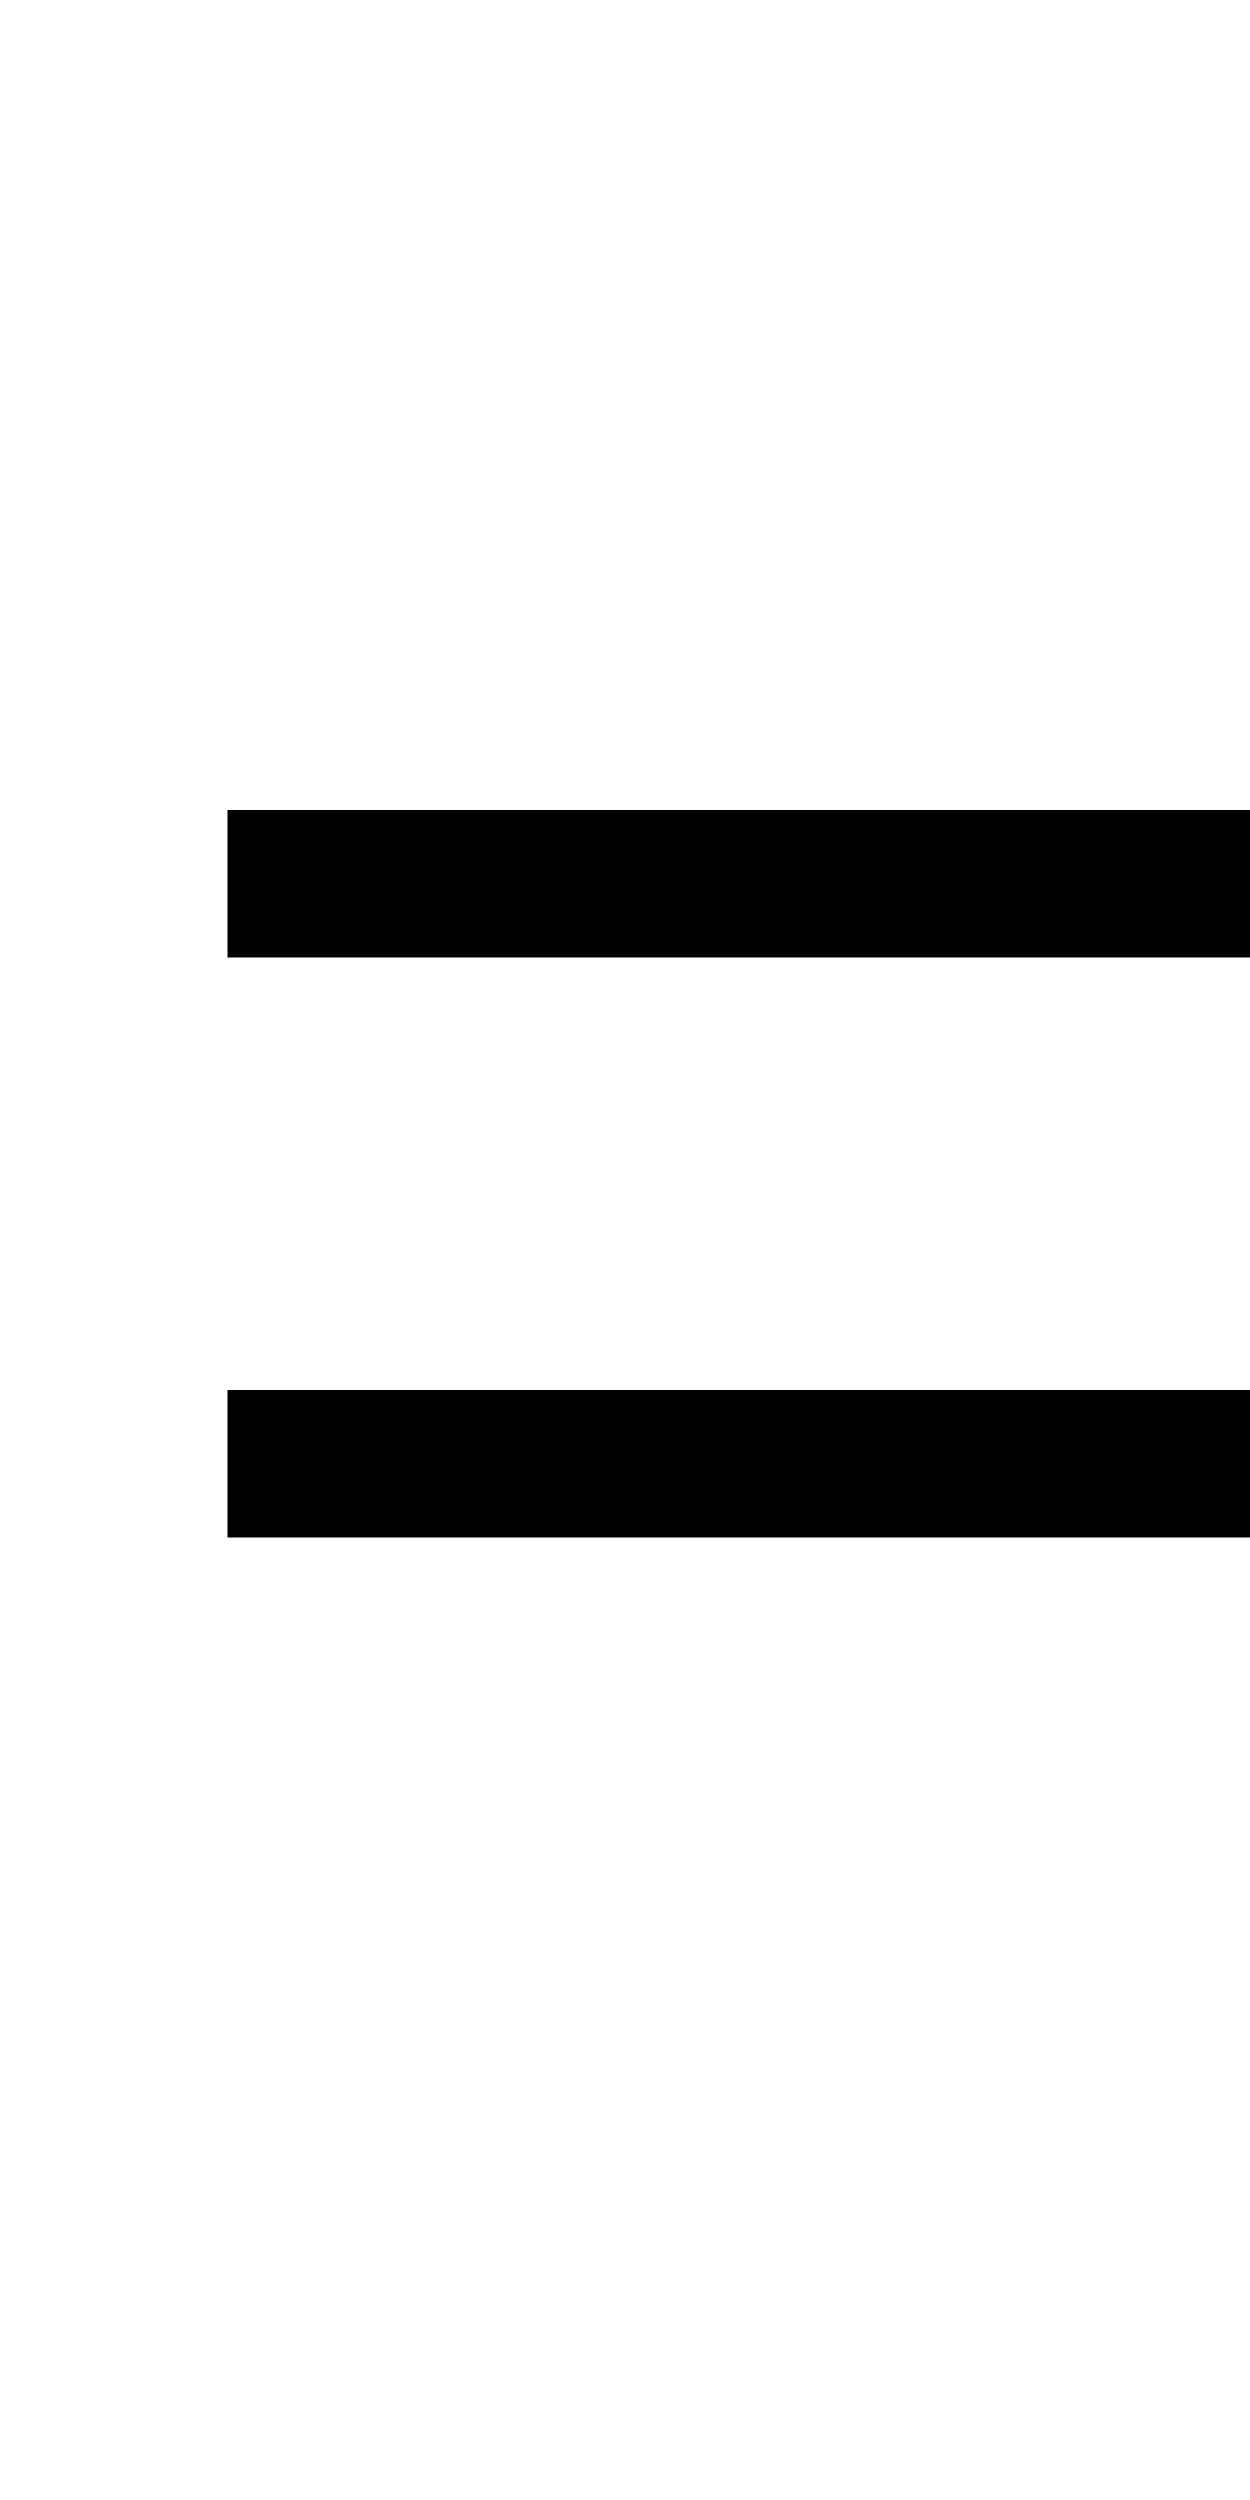
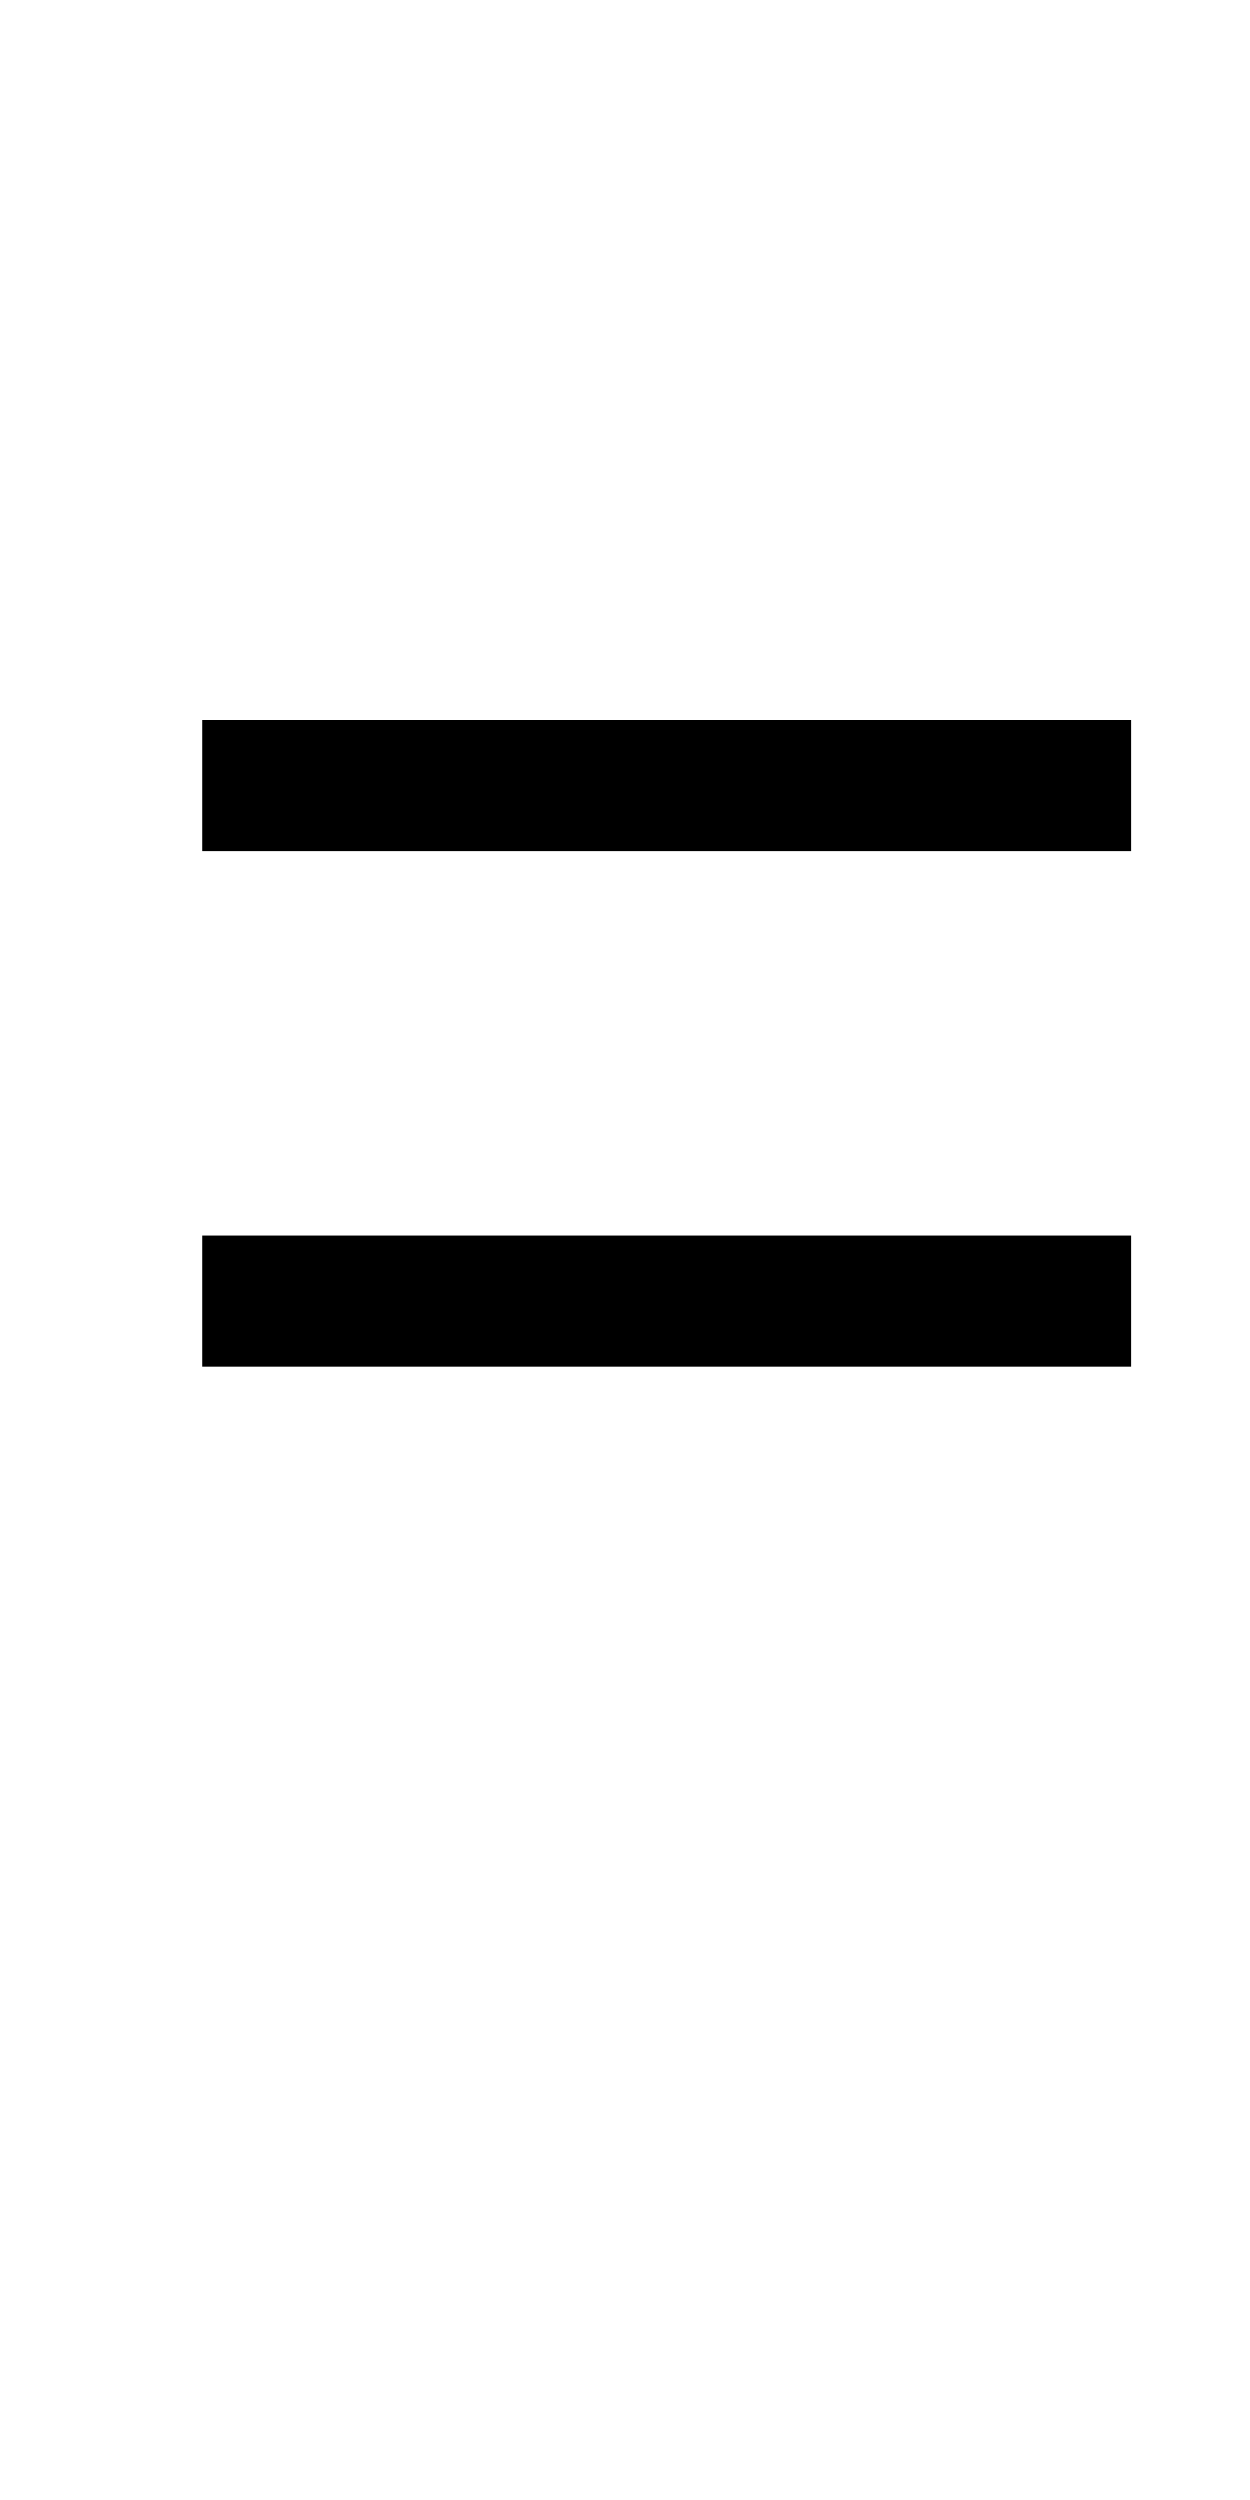
- <svg xmlns="http://www.w3.org/2000/svg" version="1.1" width="16" height="32" viewBox="0 0 16 32">
+ <svg xmlns="http://www.w3.org/2000/svg" version="1.1" width="18" height="36" viewBox="0 0 18 36">
  <path d="M2.912 12.256v-1.888h13.376v1.888h-13.376zM2.912 19.68v-1.888h13.376v1.888h-13.376z" />
</svg>
